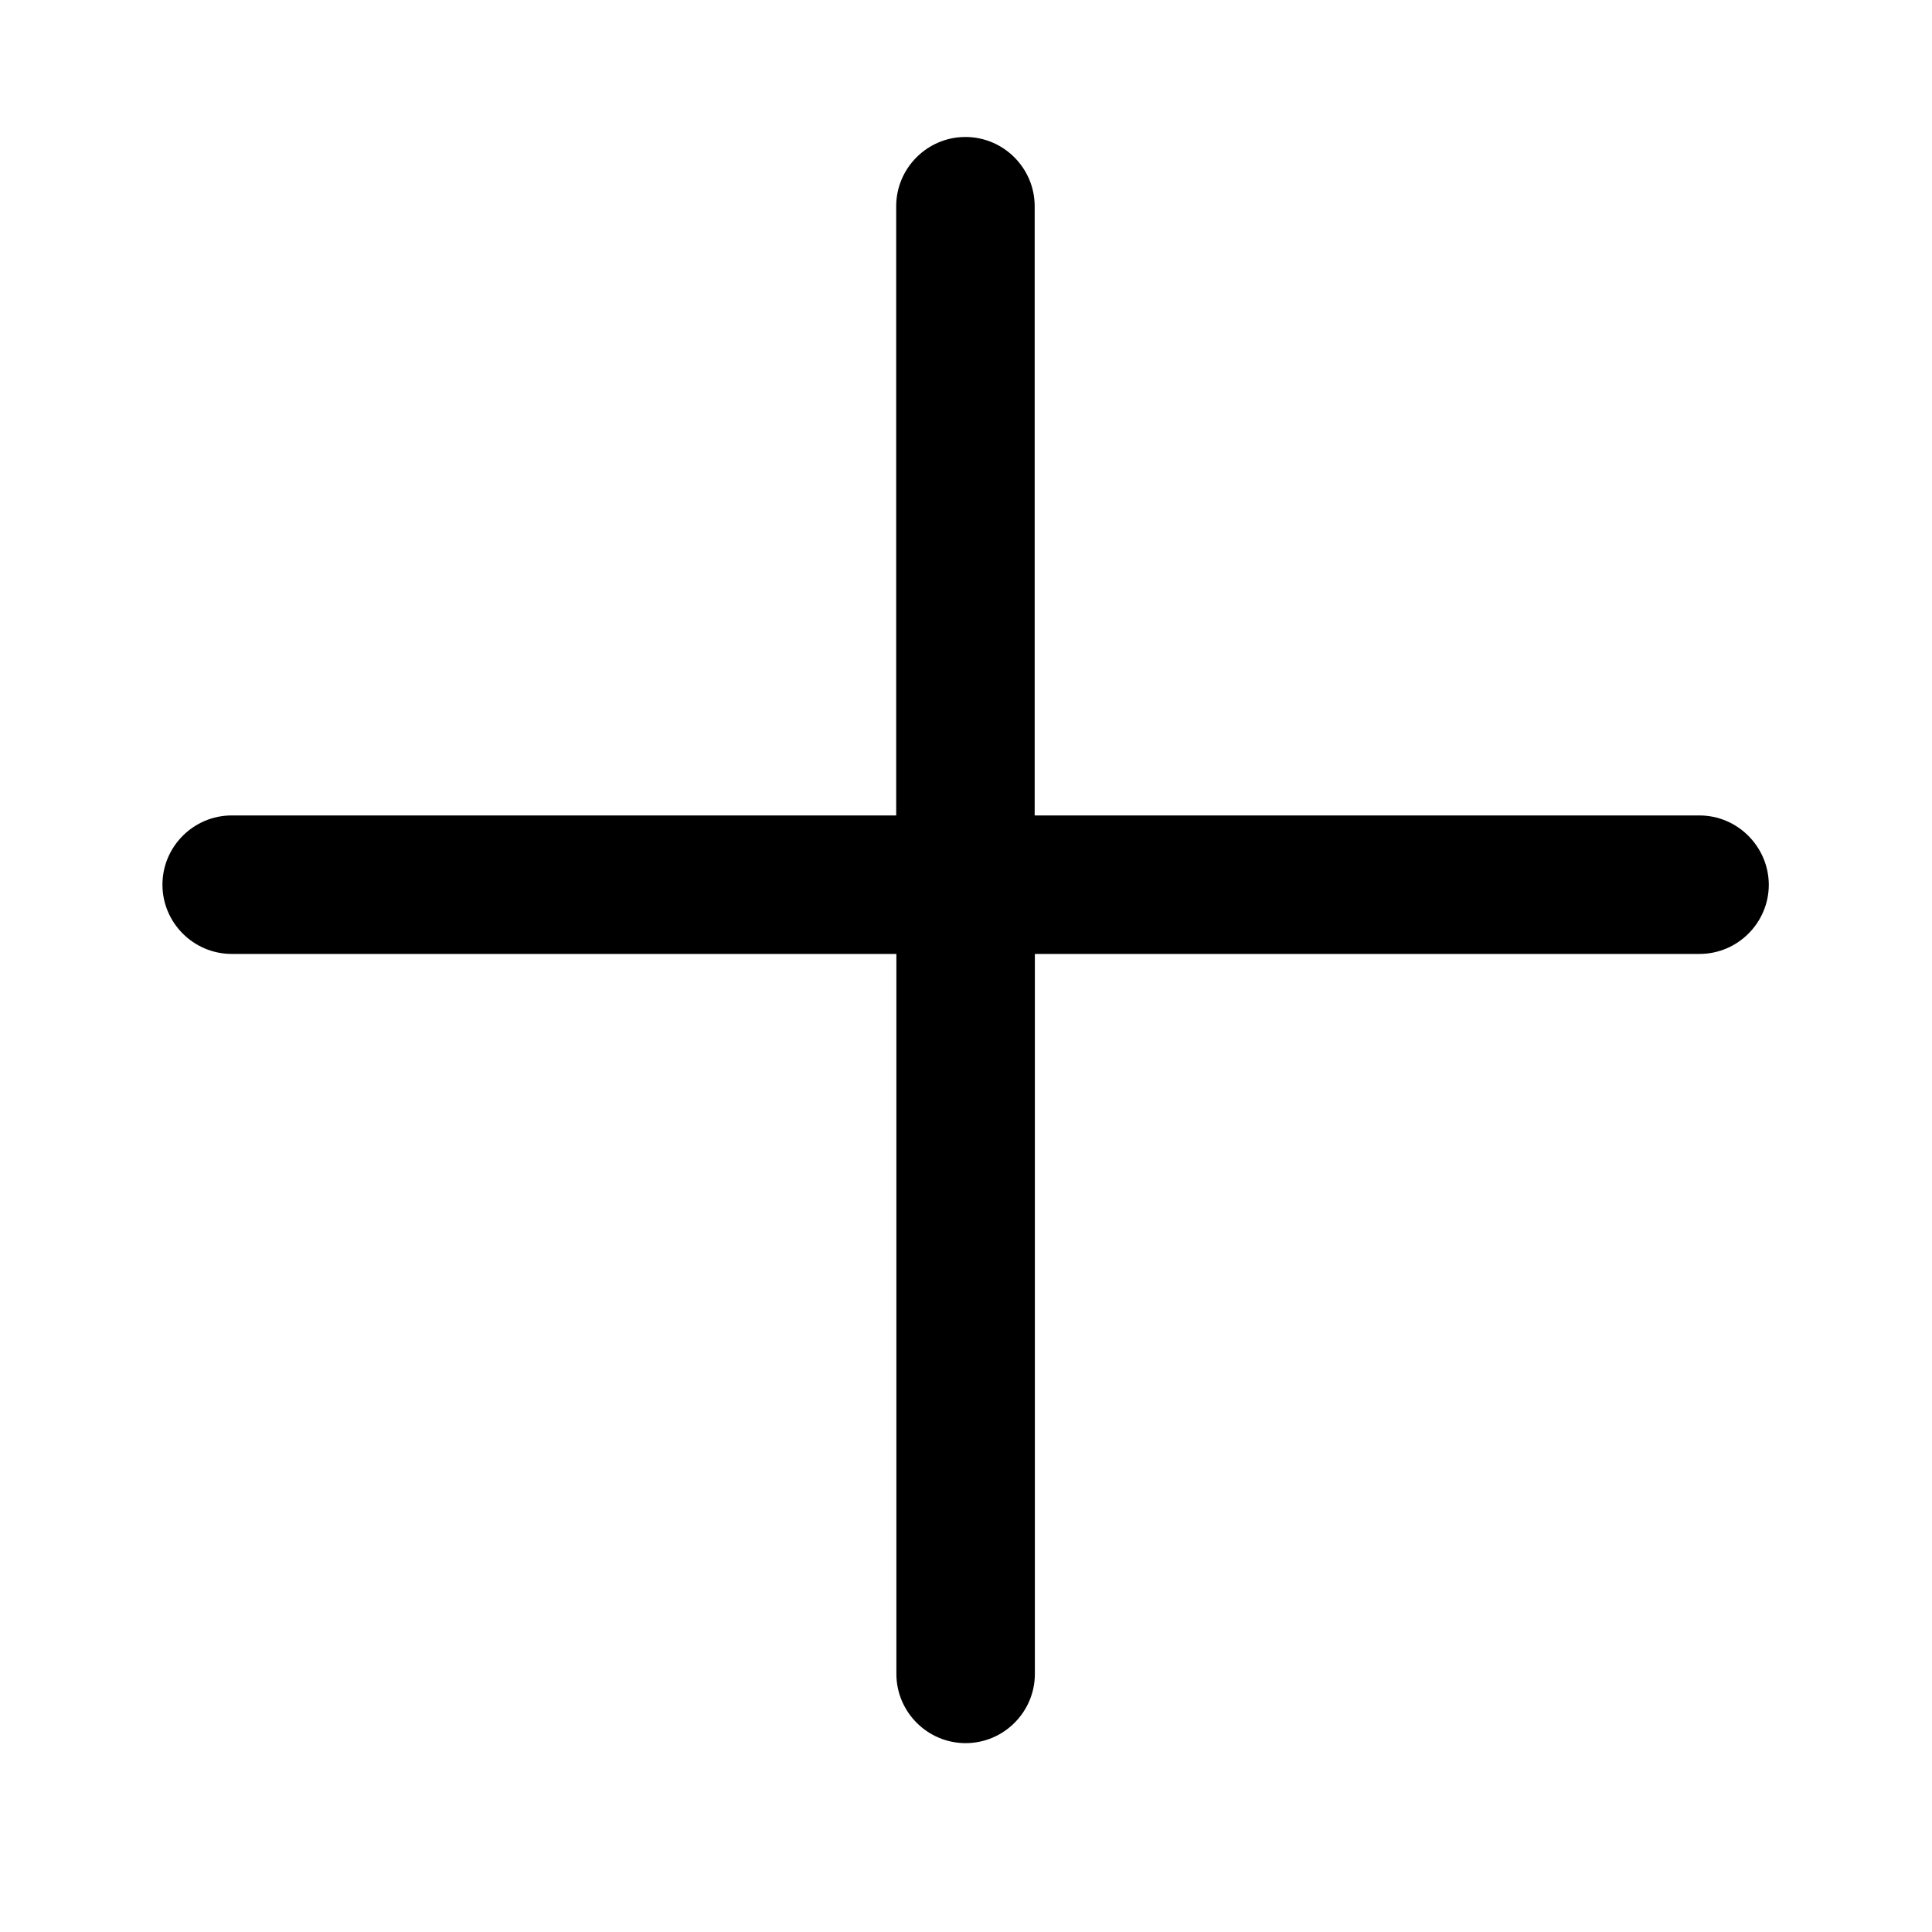
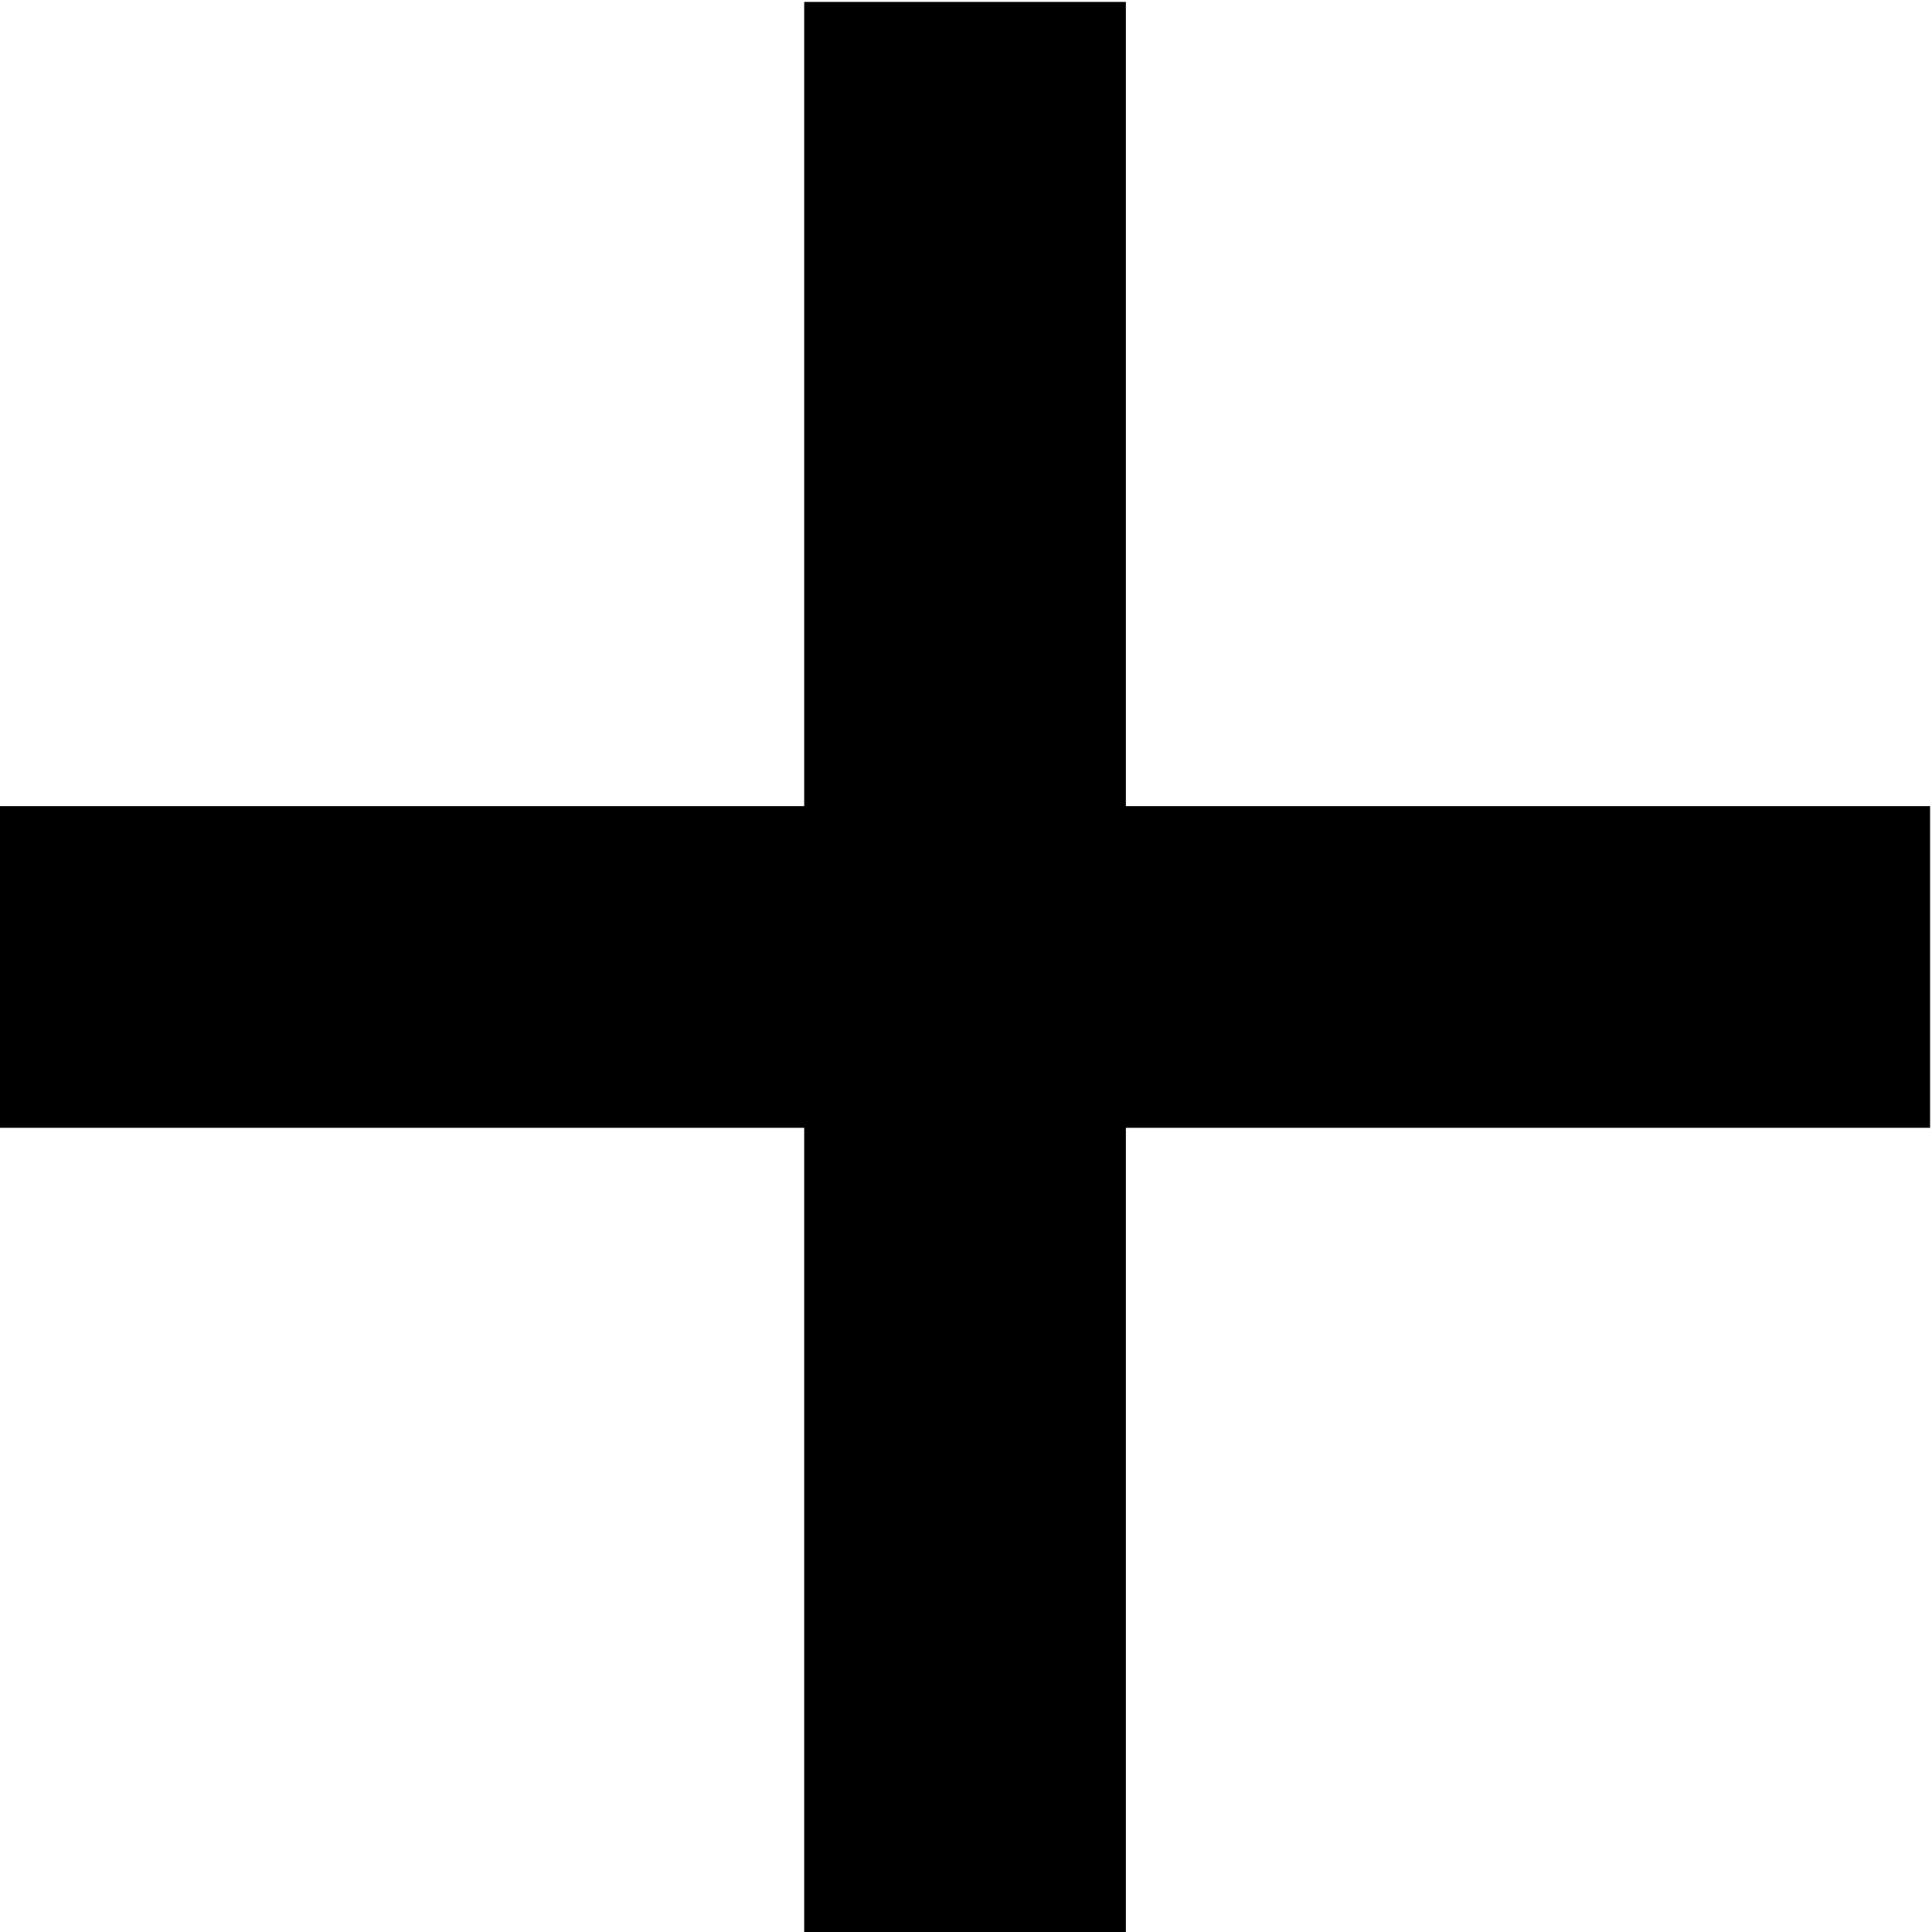
- <svg xmlns="http://www.w3.org/2000/svg" t="1577244021486" class="icon" viewBox="0 0 1024 1024" version="1.1" p-id="1553" width="200" height="200">
+ <svg xmlns="http://www.w3.org/2000/svg" t="1586351982105" class="icon" viewBox="0 0 1024 1024" version="1.1" p-id="10666" width="200" height="200">
  <defs>
    <style type="text/css" />
  </defs>
-   <path d="M900.7 432.2H548.4V109.3c0-20.2-16.5-36.7-36.7-36.7-20.2 0-36.7 16.5-36.7 36.7v322.9H122.8c-20.2 0-36.7 16.5-36.7 36.7 0 20.2 16.5 36.7 36.7 36.7h352.3v381.6c0 20.2 16.5 36.7 36.7 36.7 20.2 0 36.7-16.5 36.7-36.7V505.6h352.3c20.2 0 36.7-16.5 36.7-36.7-0.1-20.2-16.6-36.7-36.8-36.7z" fill="" p-id="1554" />
+   <path d="M1022.976 427.264h-426.24V1.024H426.24v426.24H0V597.76h426.24V1024h170.496V597.76h426.24z" fill="#000000" p-id="10667" />
</svg>
